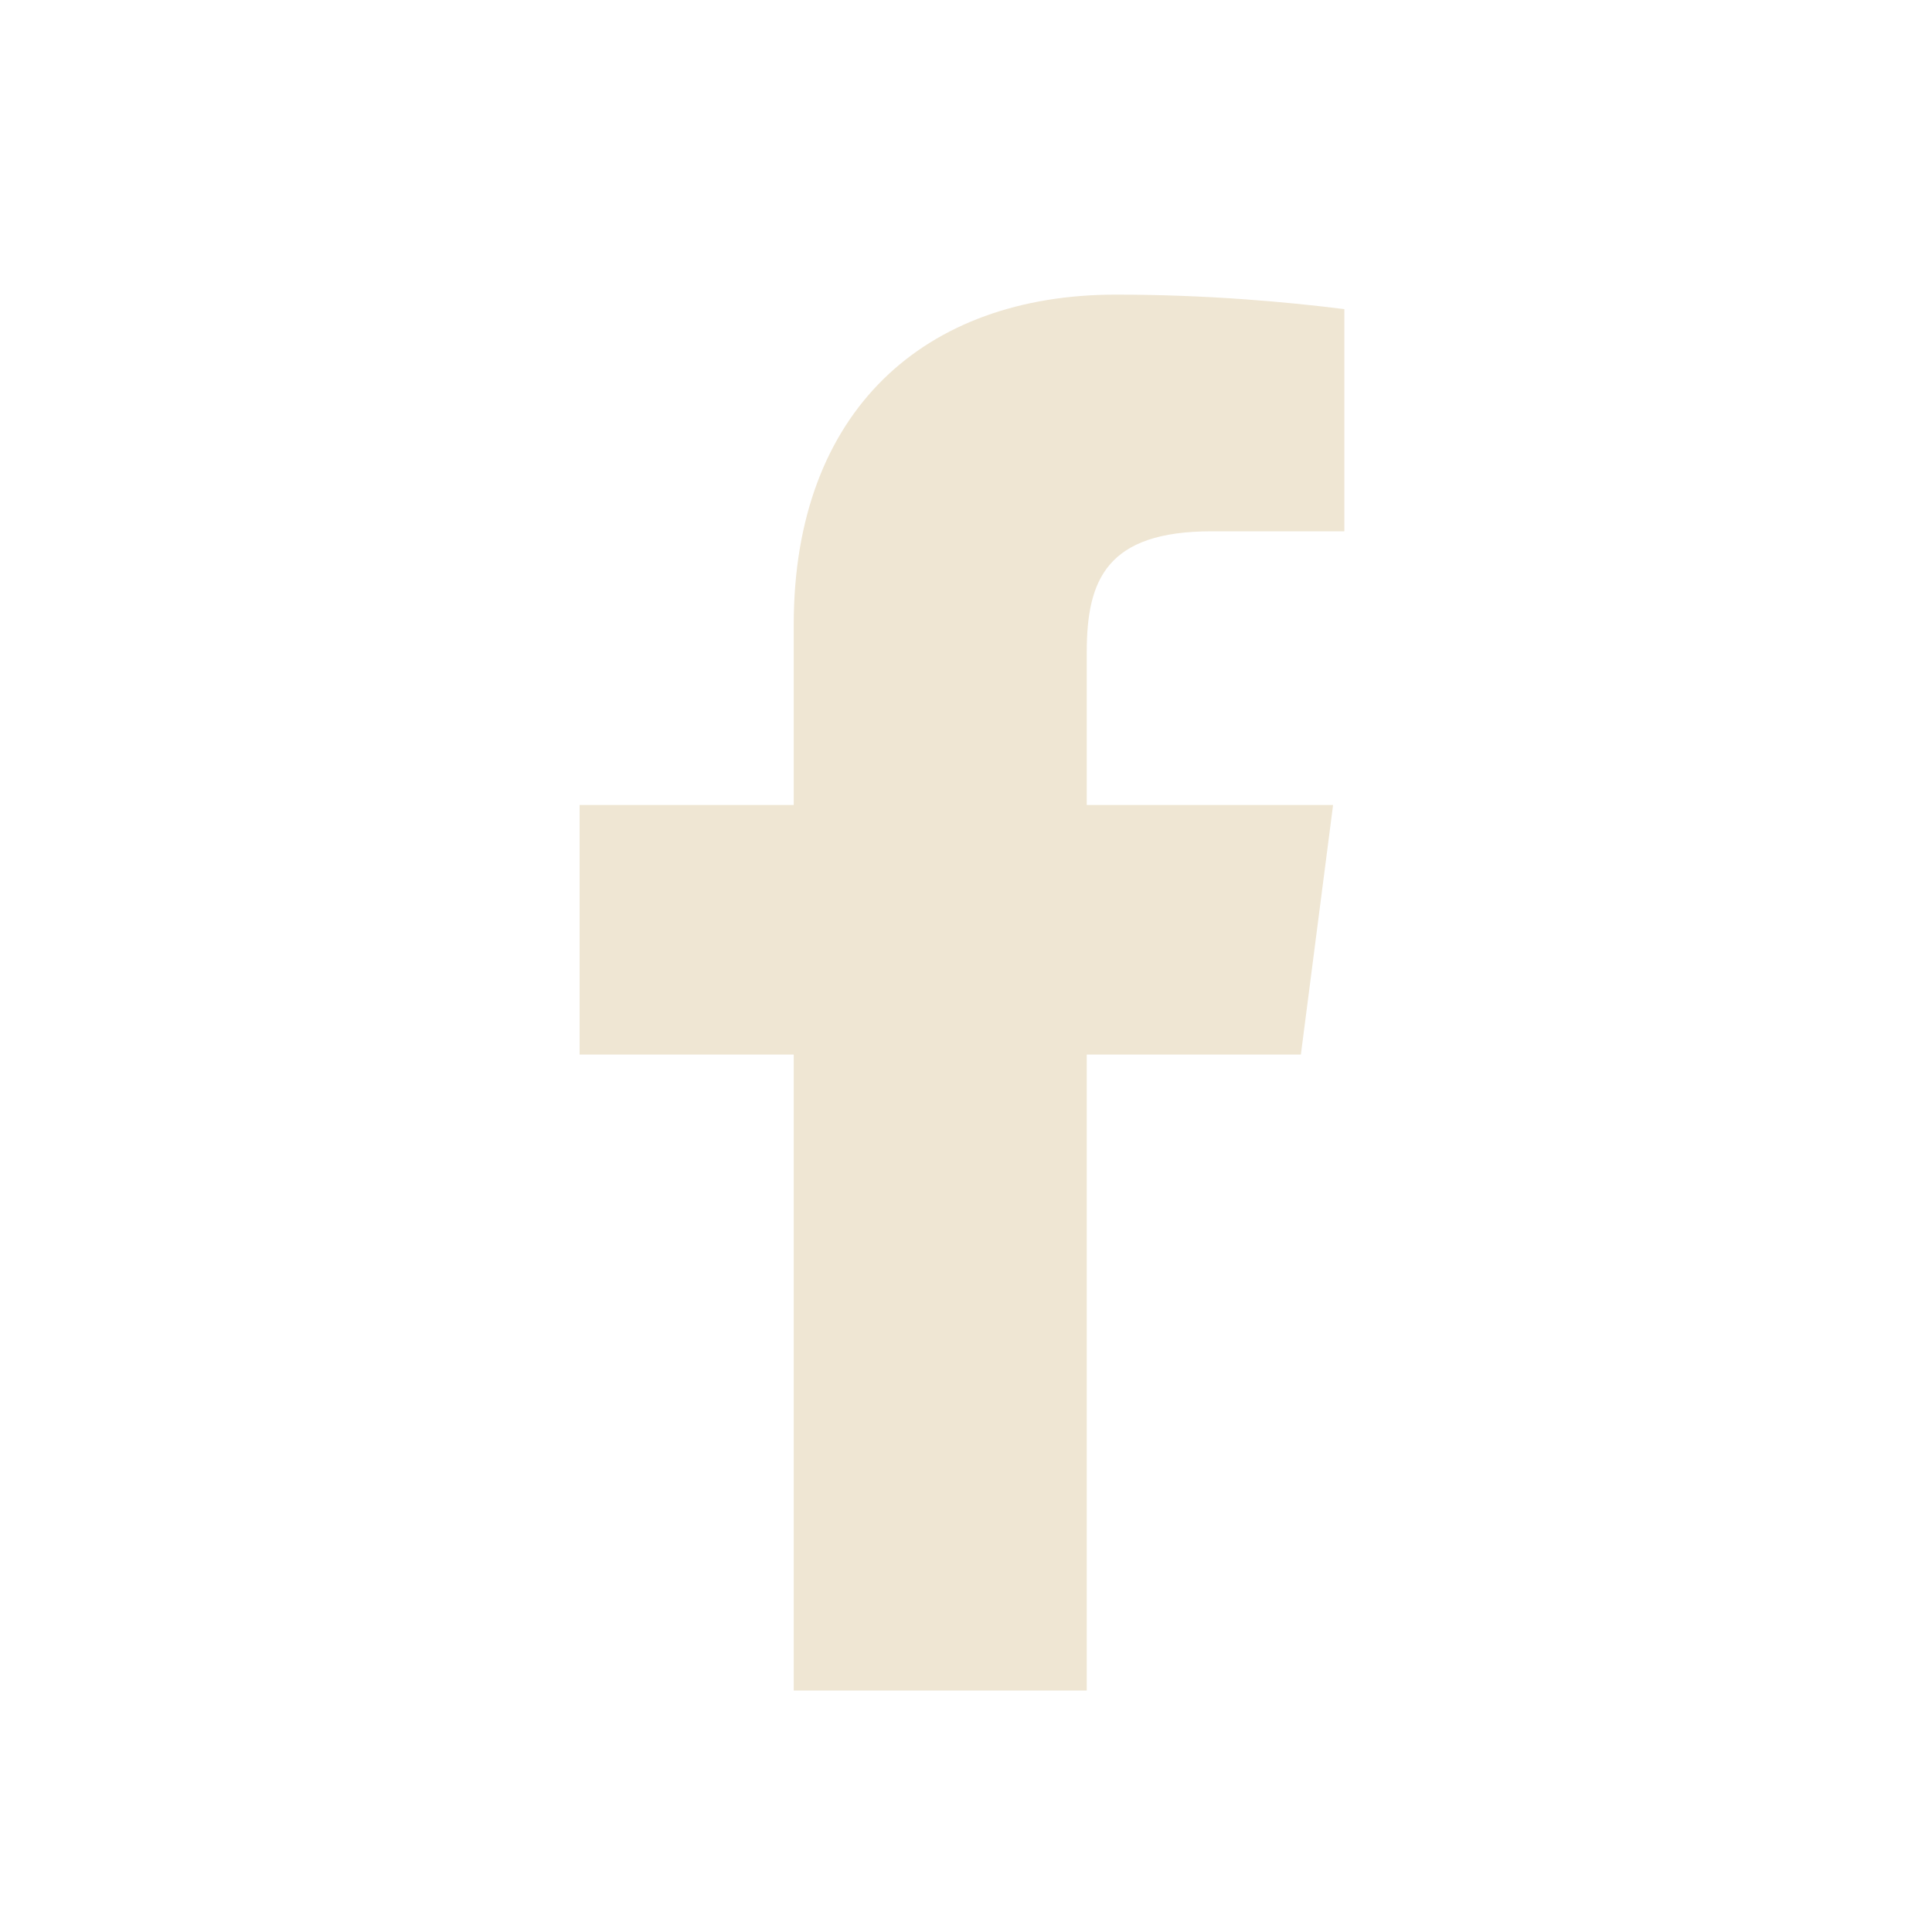
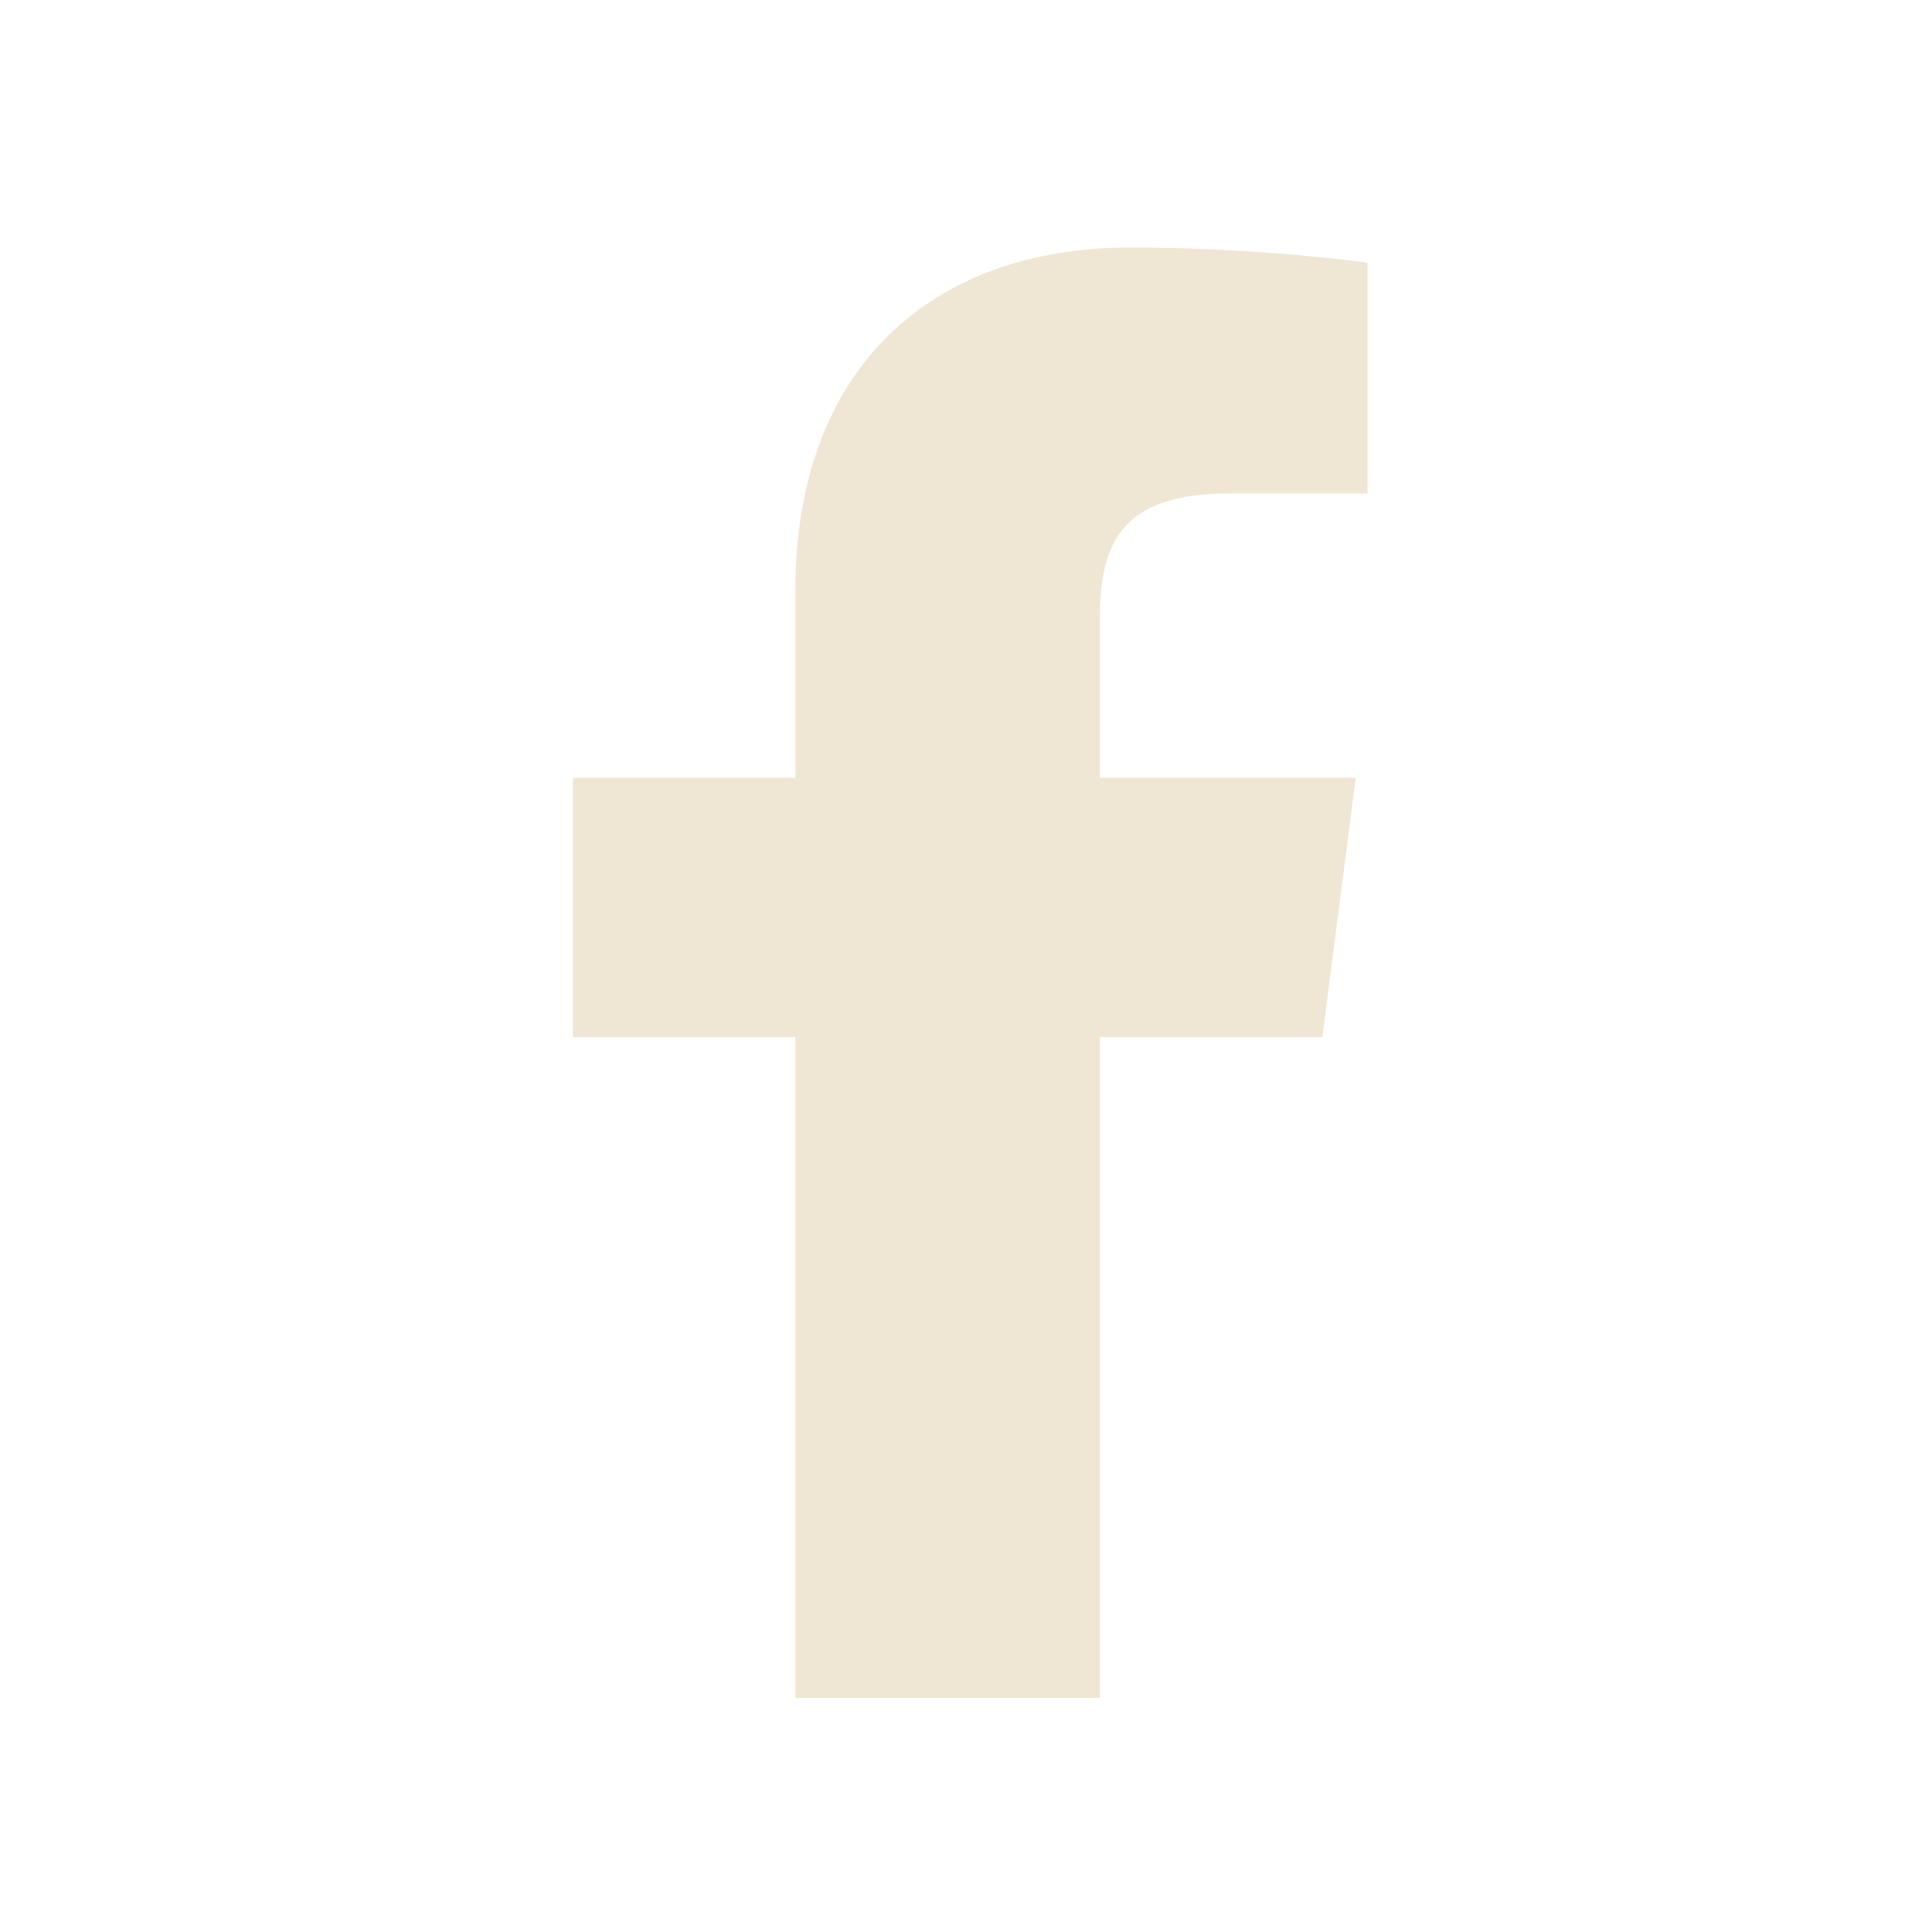
- <svg xmlns="http://www.w3.org/2000/svg" viewBox="0 0 24 24" width="24" height="24" fill="#efe6d3">
+ <svg xmlns="http://www.w3.org/2000/svg" viewBox="5.3 0.7 13.2 23.1" width="24" height="24" fill="#efe6d3">
  <path d="M13.5 21v-7.9h2.66l.4-3.1h-3.06V8.1c0-.9.25-1.5 1.55-1.5h1.65V3.84C15.98 3.75 15 3.66 13.86 3.66c-2.37 0-4 1.44-4 4.1v2.24H7.2v3.1h2.66V21h3.64z" />
</svg>
